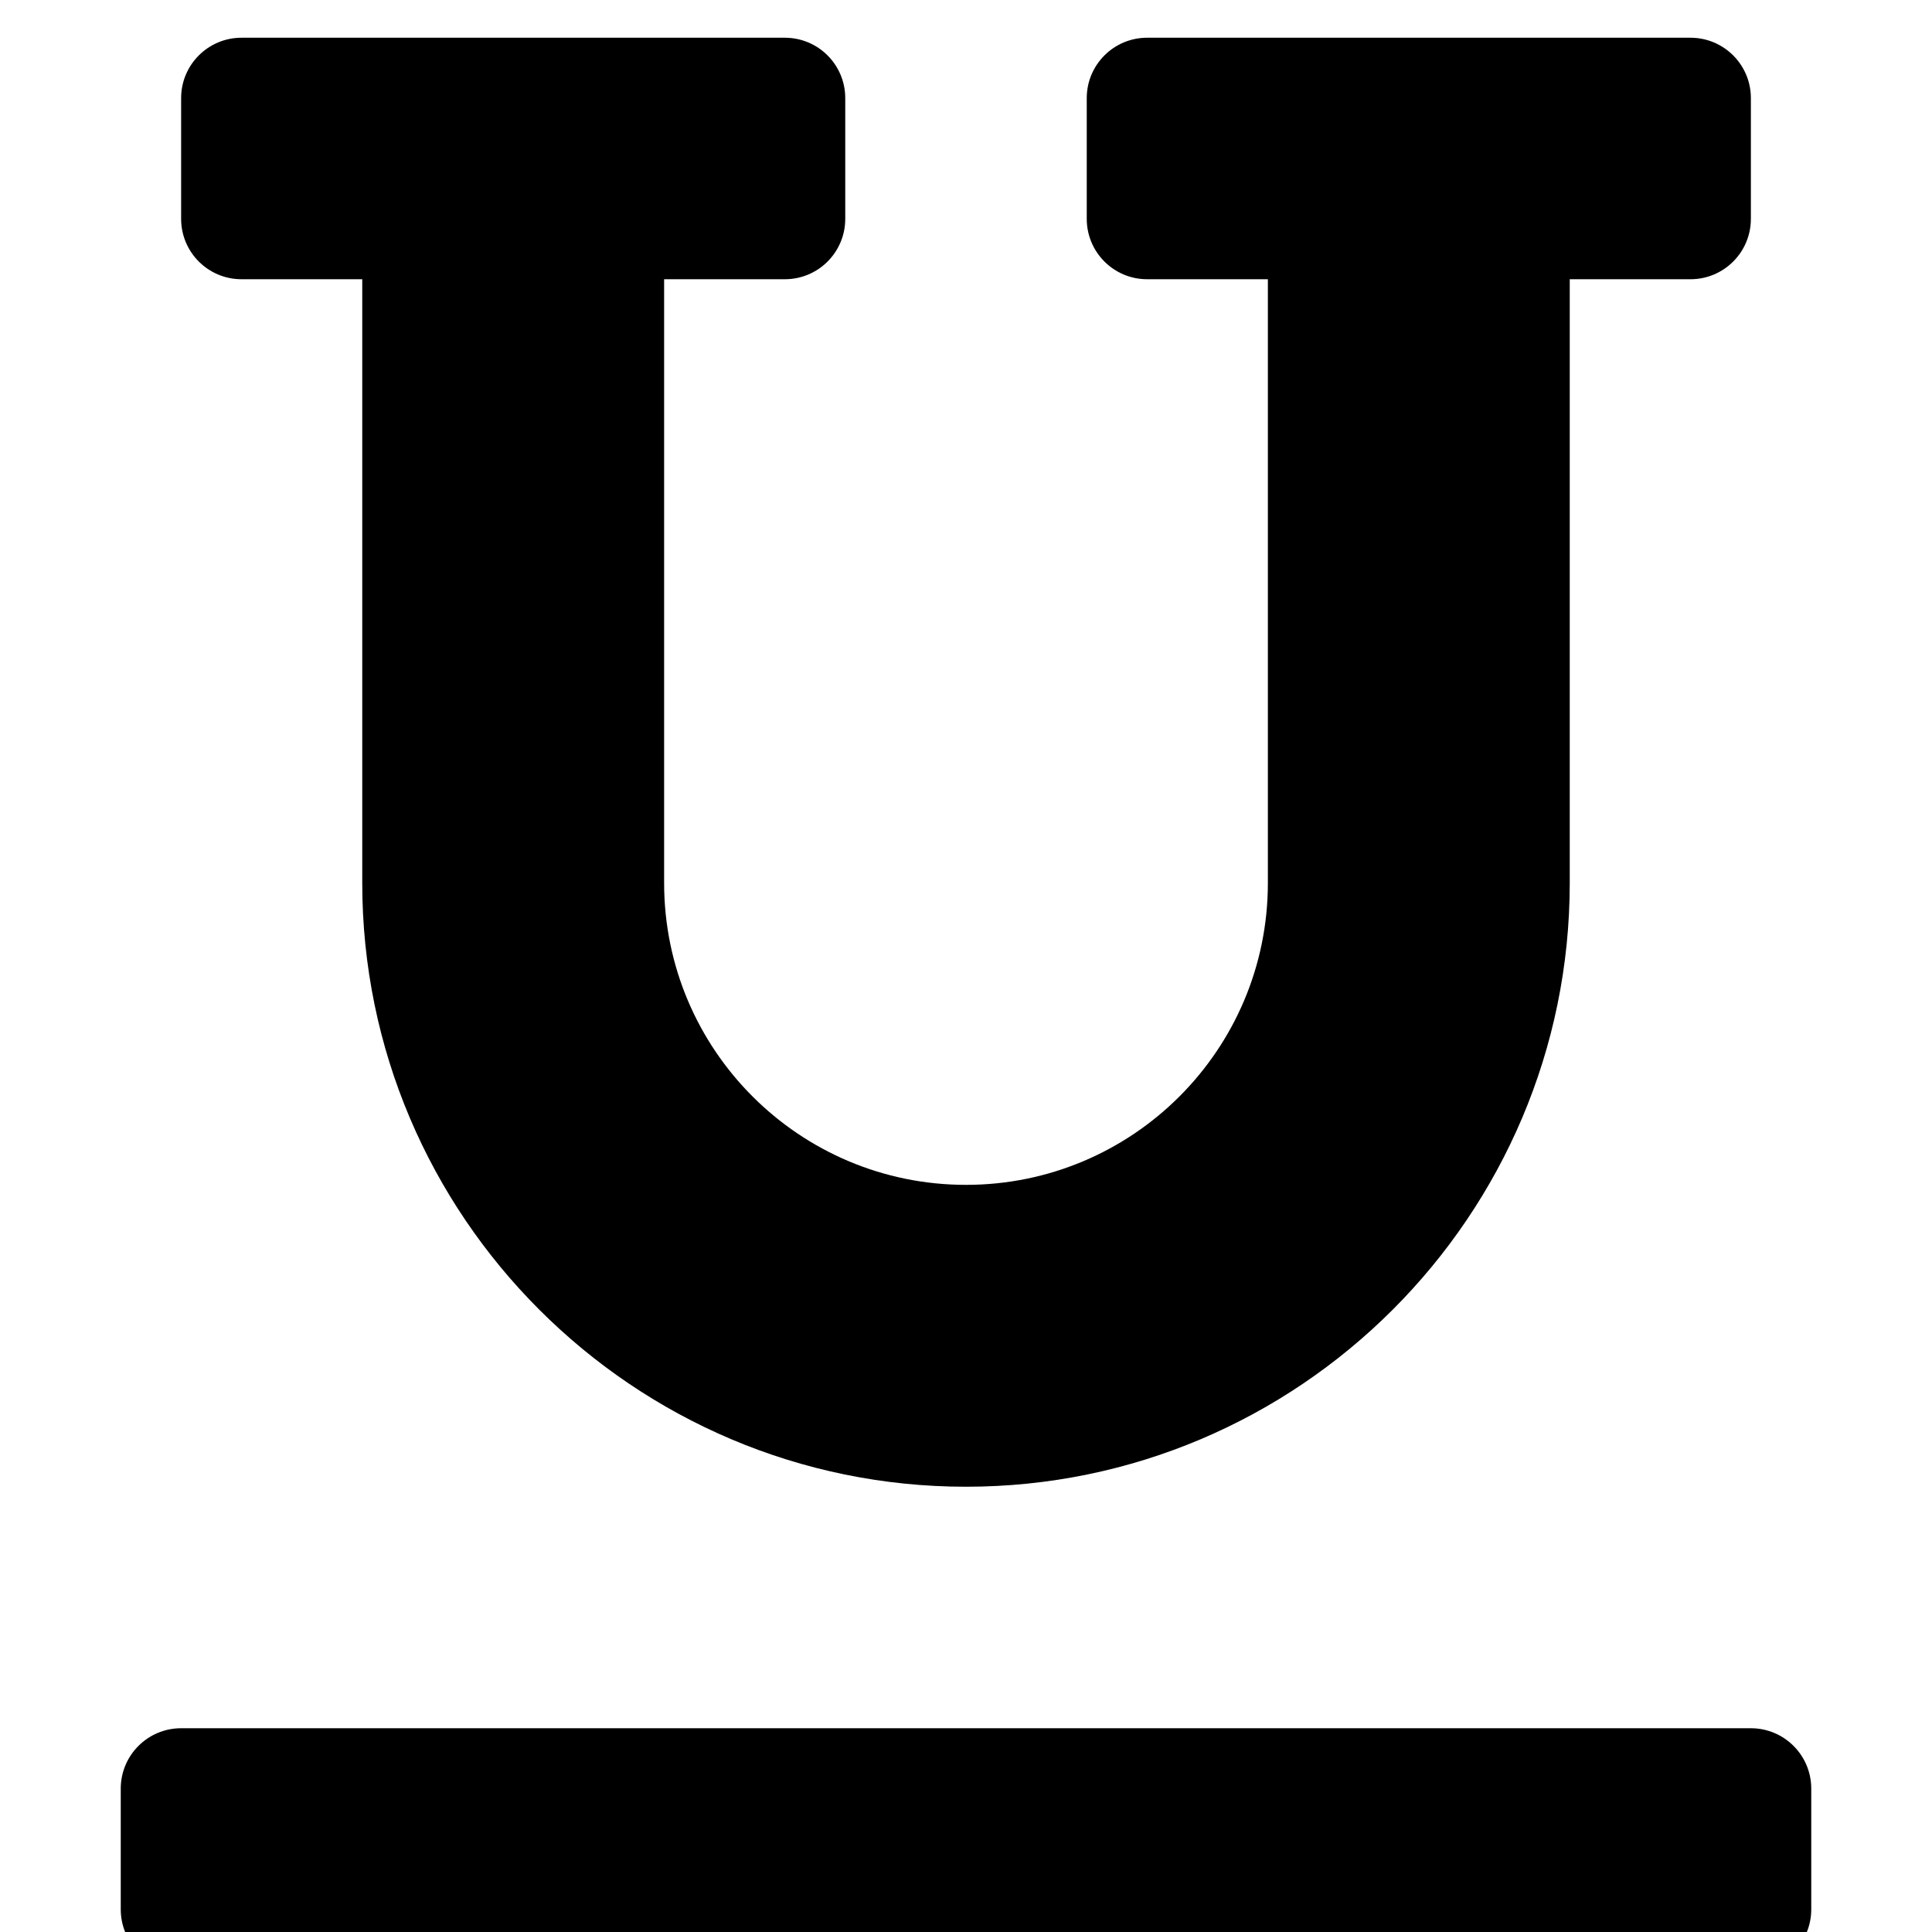
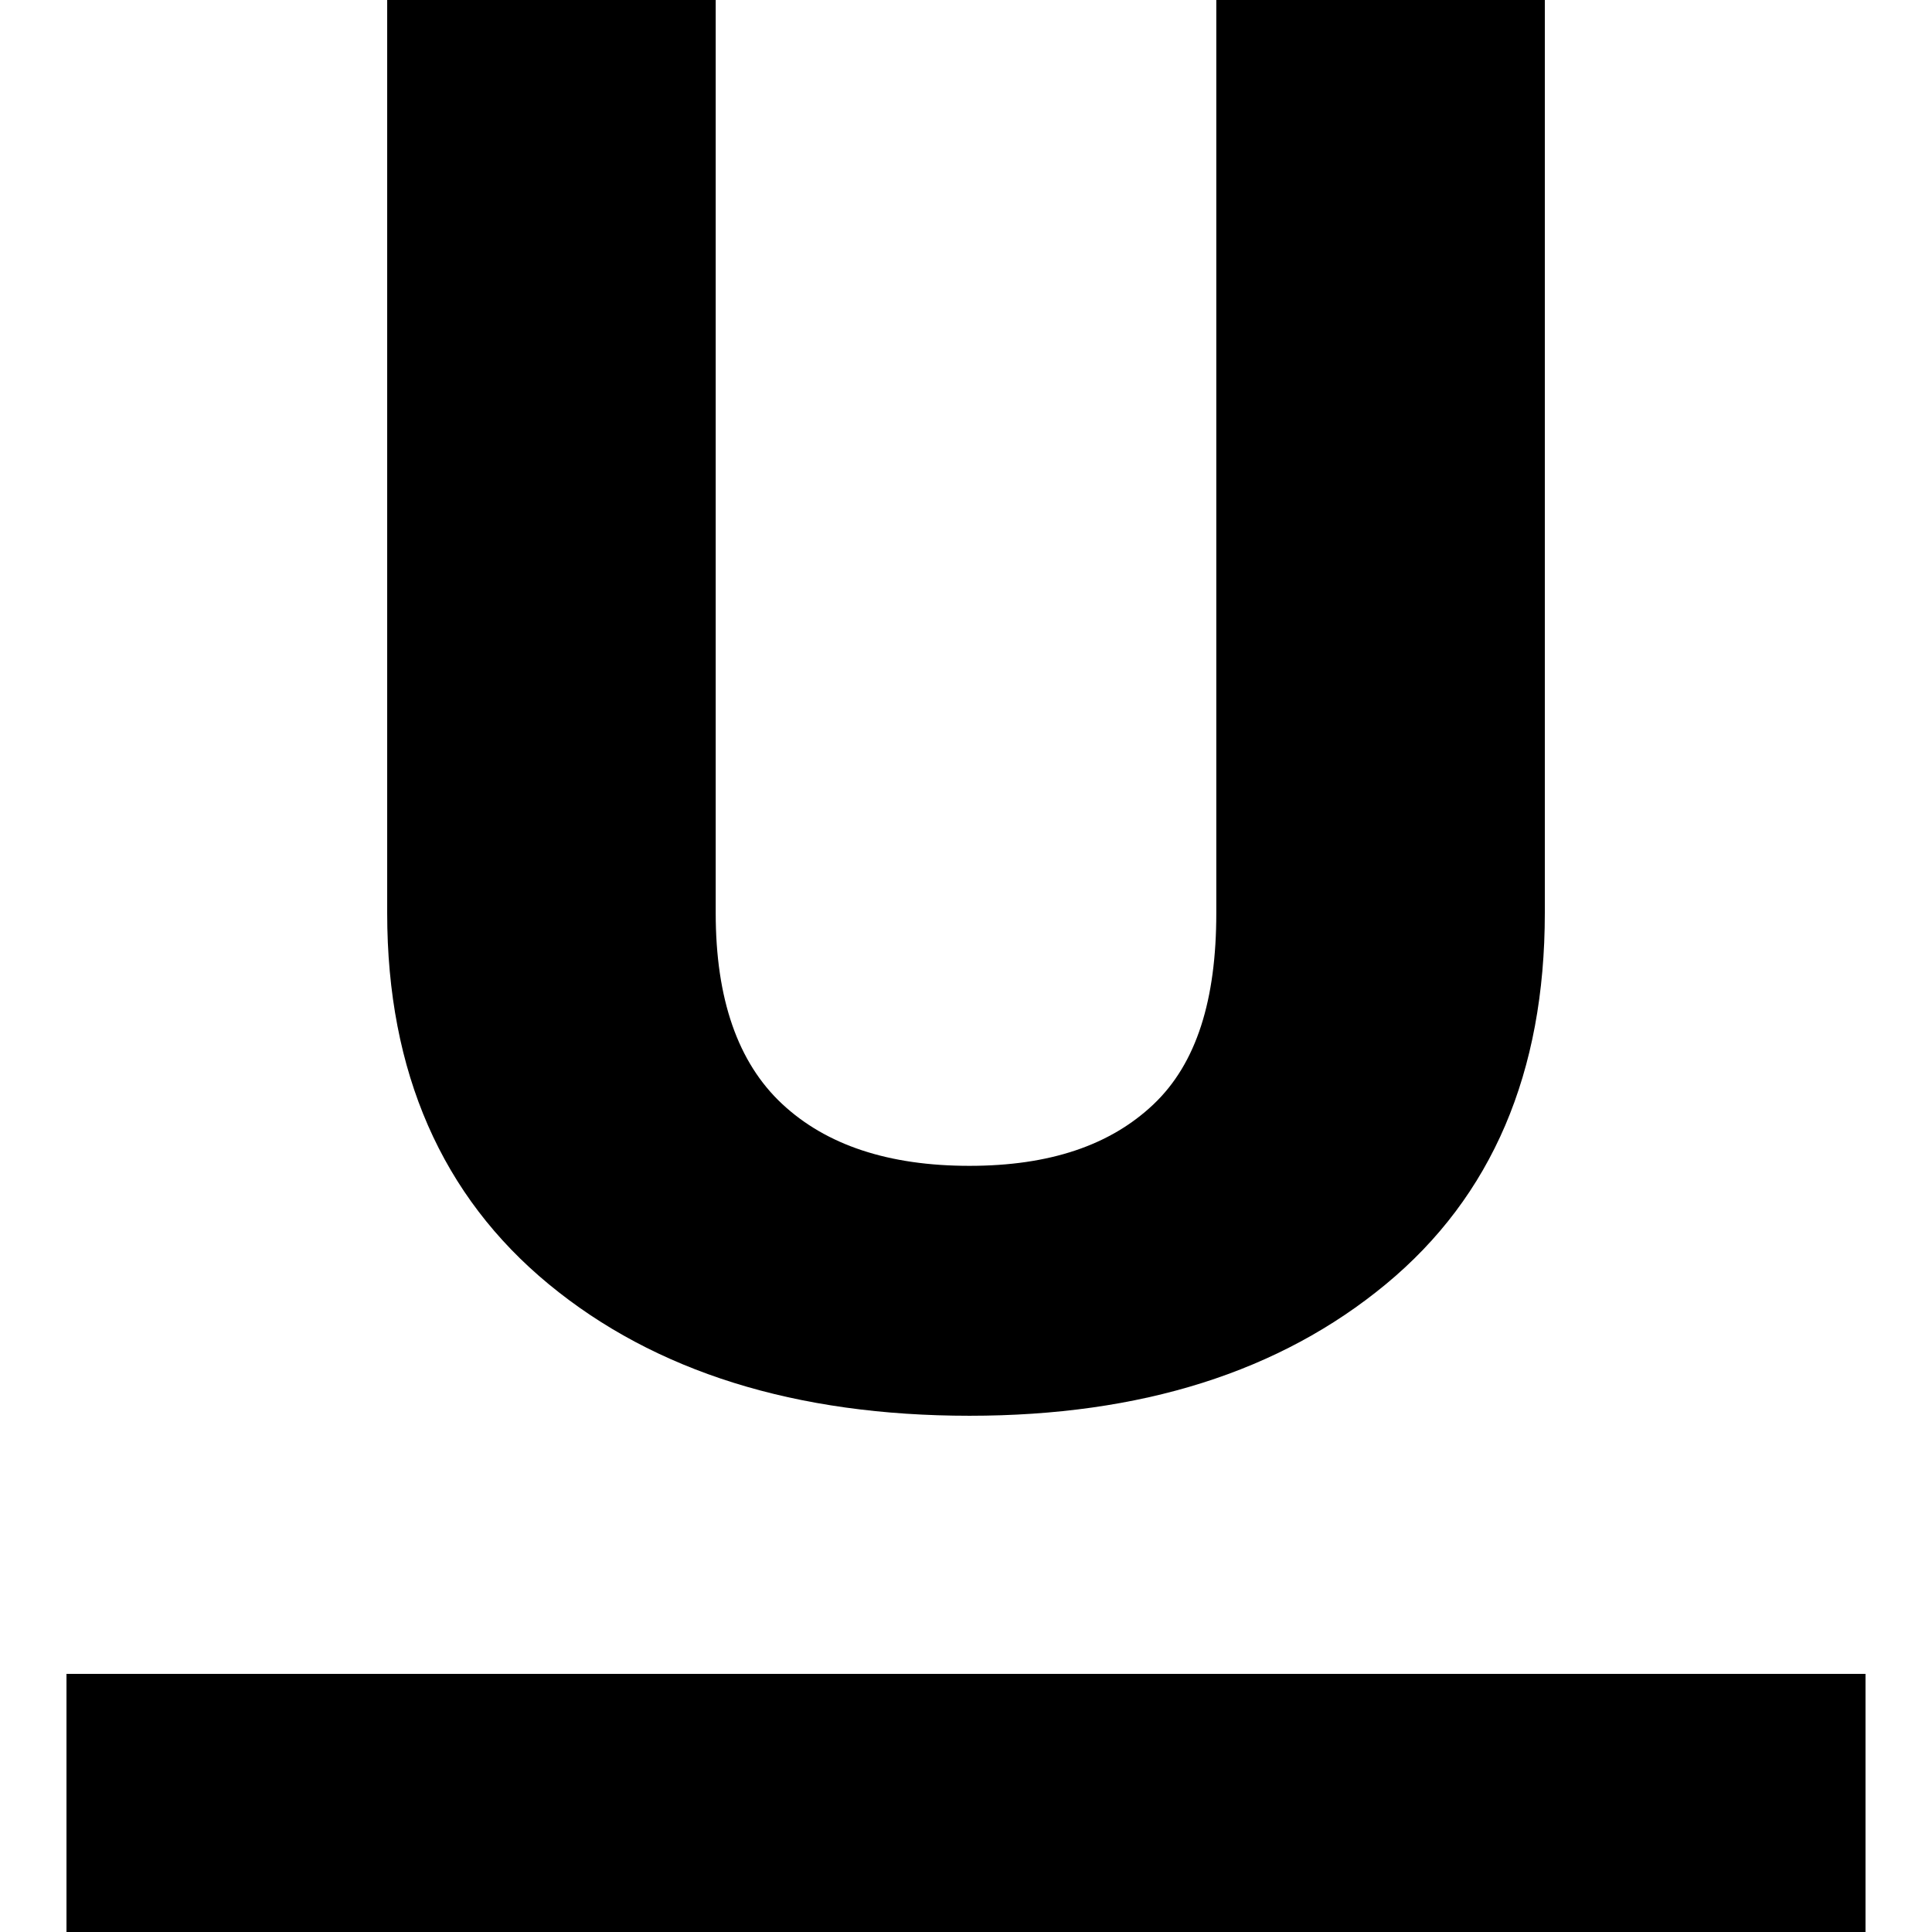
- <svg xmlns="http://www.w3.org/2000/svg" width="512px" height="512px" viewBox="-32 -10 512 512">
-   <path fill="currentColor" d="M32 64h32v160c0 88.22 71.78 160 160 160s160-71.78 160-160V64h32a16 16 0 0 0 16-16V16a16 16 0 0 0-16-16H272a16 16 0 0 0-16 16v32a16 16 0 0 0 16 16h32v160a80 80 0 0 1-160 0V64h32a16 16 0 0 0 16-16V16a16 16 0 0 0-16-16H32a16 16 0 0 0-16 16v32a16 16 0 0 0 16 16zm400 384H16a16 16 0 0 0-16 16v32a16 16 0 0 0 16 16h416a16 16 0 0 0 16-16v-32a16 16 0 0 0-16-16z" />
+ <svg xmlns="http://www.w3.org/2000/svg" version="1.1" id="Layer_1" x="0px" y="0px" viewBox="0 0 512 512" style="enable-background:new 0 0 512 512;" xml:space="preserve">
+   <g>
+     <g>
+       <path d="M322.332,0v241.969c0,22.926-5.184,39.824-16.645,50.69c-11.461,10.87-27.536,16.301-48.762,16.301    c-21.396,0-37.958-5.477-49.676-16.43c-11.716-10.951-17.58-27.803-17.58-50.564V0h-87.061v241.969    c0,42.285,14.591,75.061,42.78,98.325c28.187,23.268,65.542,34.897,111.562,34.897c45.51,0,82.25-11.629,110.358-34.897    c28.102-23.264,42.086-56.04,42.086-98.325V0H322.332z" />
+     </g>
+   </g>
+   <g>
+     <g>
+       <rect x="17.619" y="443.595" width="476.761" height="68.405" />
+     </g>
+   </g>
+   <g>
+ </g>
+   <g>
+ </g>
+   <g>
+ </g>
+   <g>
+ </g>
+   <g>
+ </g>
+   <g>
+ </g>
+   <g>
+ </g>
+   <g>
+ </g>
+   <g>
+ </g>
+   <g>
+ </g>
+   <g>
+ </g>
+   <g>
+ </g>
+   <g>
+ </g>
+   <g>
+ </g>
+   <g>
+ </g>
</svg>
